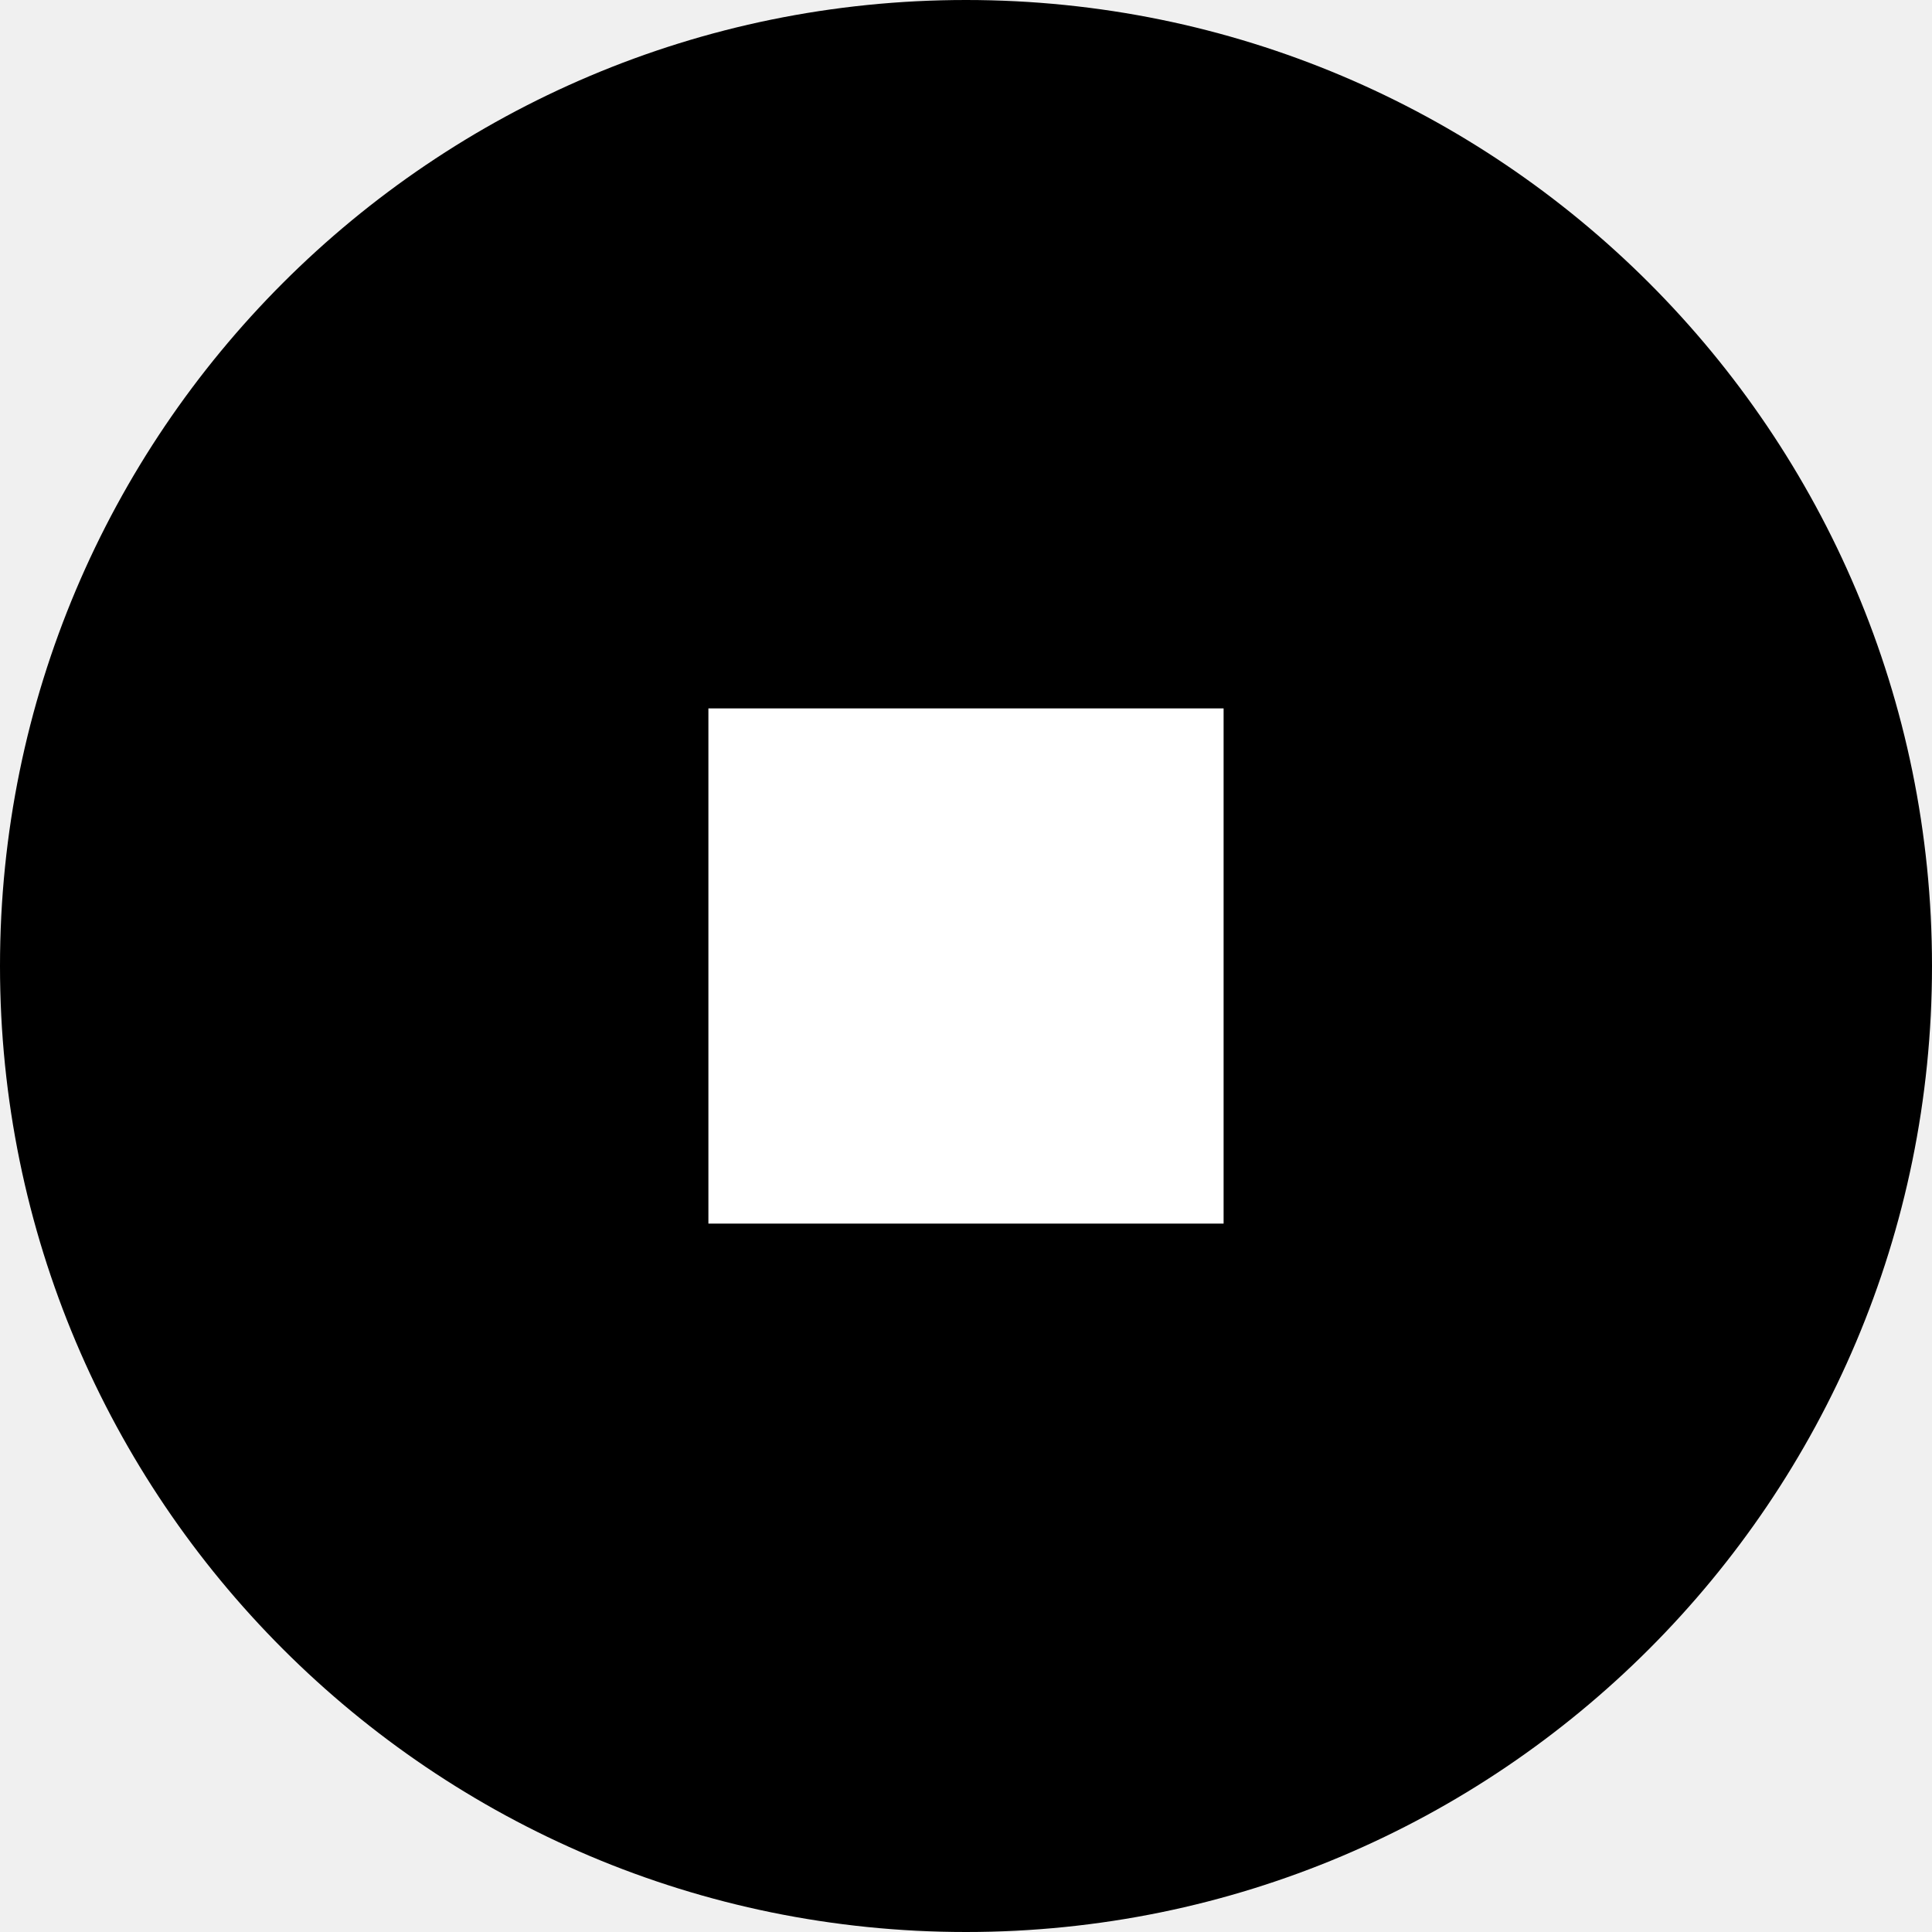
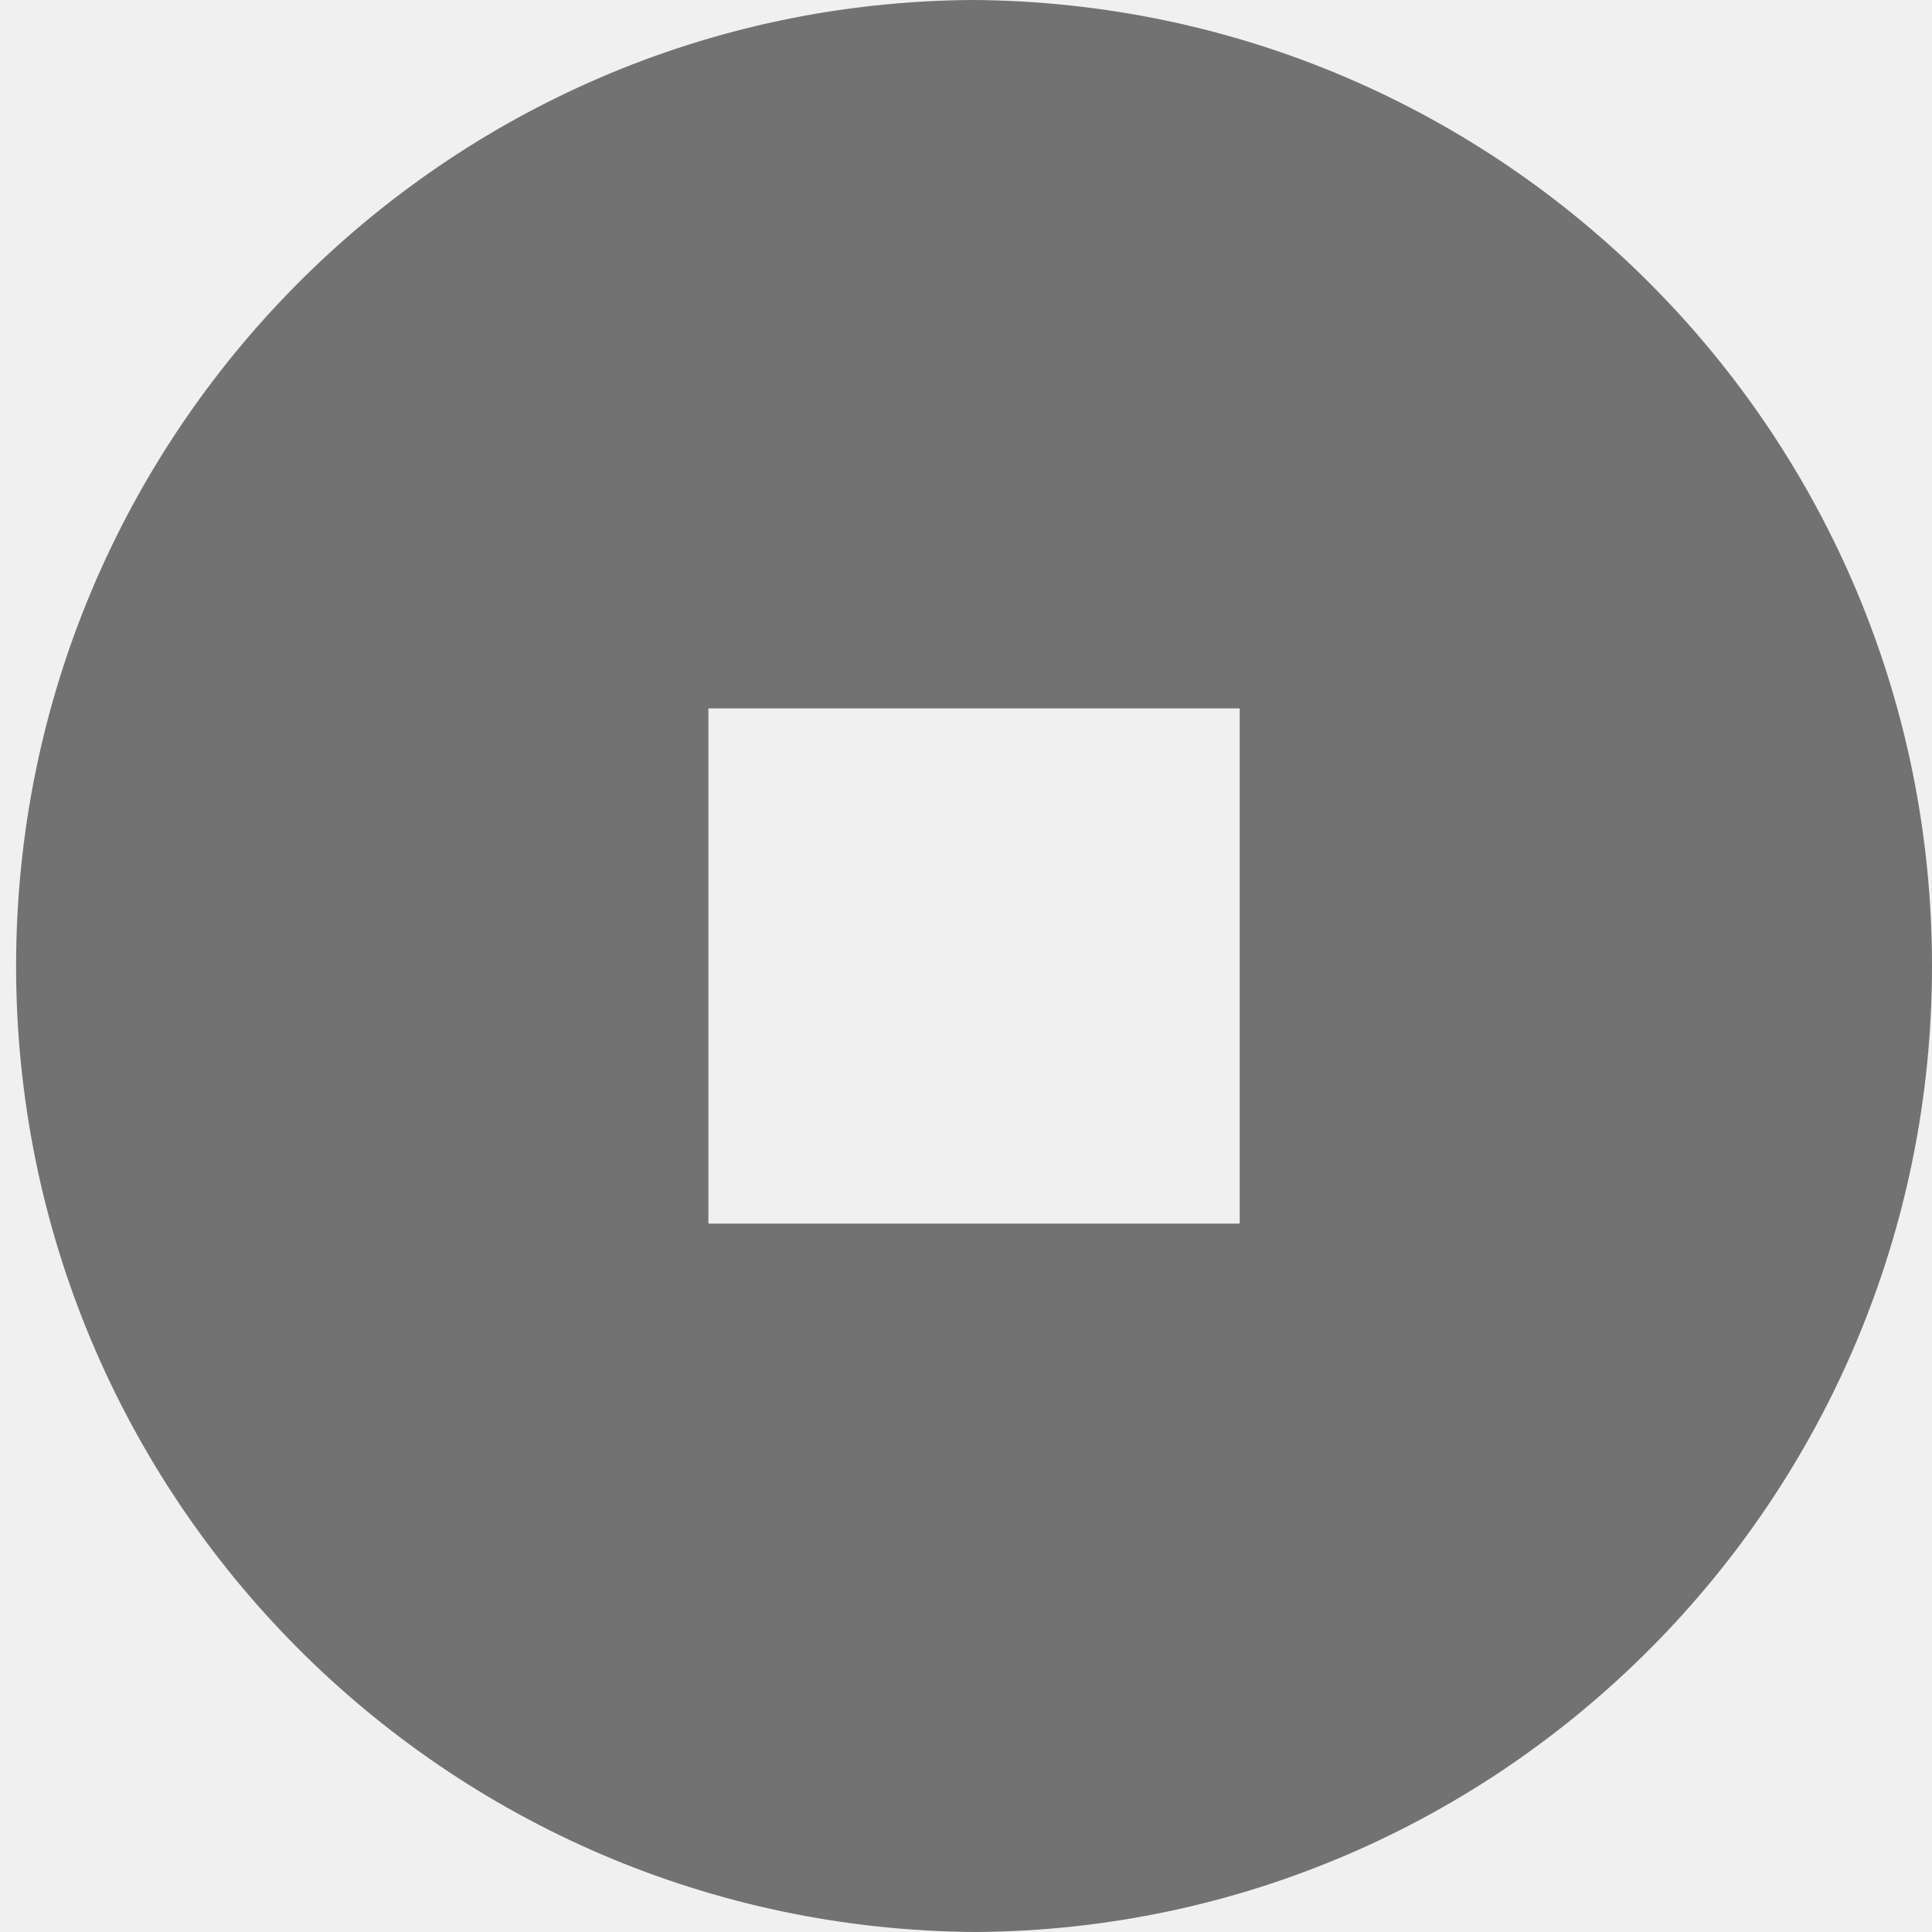
- <svg xmlns="http://www.w3.org/2000/svg" viewBox="0 0 60 60">
-   <defs>
-     <style>.cls-1{fill:#fff;}</style>
-   </defs>
-   <g id="Layer_2" data-name="Layer 2">
-     <g id="Layer_1-2" data-name="Layer 1">
-       <path d="M30,0h0A30,30,0,0,1,60,30h0A30,30,0,0,1,30,60h0A30,30,0,0,1,0,30H0A30,30,0,0,1,30,0Z" />
-       <rect class="cls-1" x="22" y="22" width="16" height="16" />
-     </g>
+ <svg xmlns="http://www.w3.org/2000/svg" version="1.1" id="Layer_1" x="0px" y="0px" viewBox="0 0 60 60" style="enable-background:new 0 0 60 60;" xml:space="preserve">
+   <style type="text/css">
+ 	.st0{fill:#727272;}
+ 	.st1{fill:#C5F9FD;}
+ 	.st2{fill:#FFA6B7;}
+ 	.st3{fill:#FCCD04;}
+ 	.st4{fill:#F84241;}
+ 	.st5{fill:#1D2A73;}
+ 	.st6{fill:#7A5EC3;}
+ 	.st7{fill:#FF6666;}
+ </style>
+   <g>
+     <path class="st0" d="M60,30C60,13.5,46.7,0.1,30.2,0C13.8,0.1,0.5,13.5,0.5,30s13.3,29.9,29.8,30C46.7,59.9,60,46.5,60,30z    M38.5,38H38H22.5H22V22h0.5H38h0.5V38z" />
  </g>
+   <circle class="st1" cx="-77.5" cy="61.5" r="18" />
+   <circle class="st2" cx="-74.5" cy="381.5" r="18" />
+   <circle class="st3" cx="290.5" cy="379.5" r="18" />
+   <circle class="st2" cx="-437.5" cy="-259.5" r="18" />
+   <circle class="st4" cx="-437.5" cy="58.5" r="18" />
+   <circle class="st5" cx="-430.5" cy="368.5" r="18" />
+   <circle class="st6" cx="-68.5" cy="-257.5" r="18" />
+   <circle class="st7" cx="285.5" cy="-253.5" r="18" />
+   <circle class="st6" cx="287.5" cy="69.5" r="18" />
</svg>
